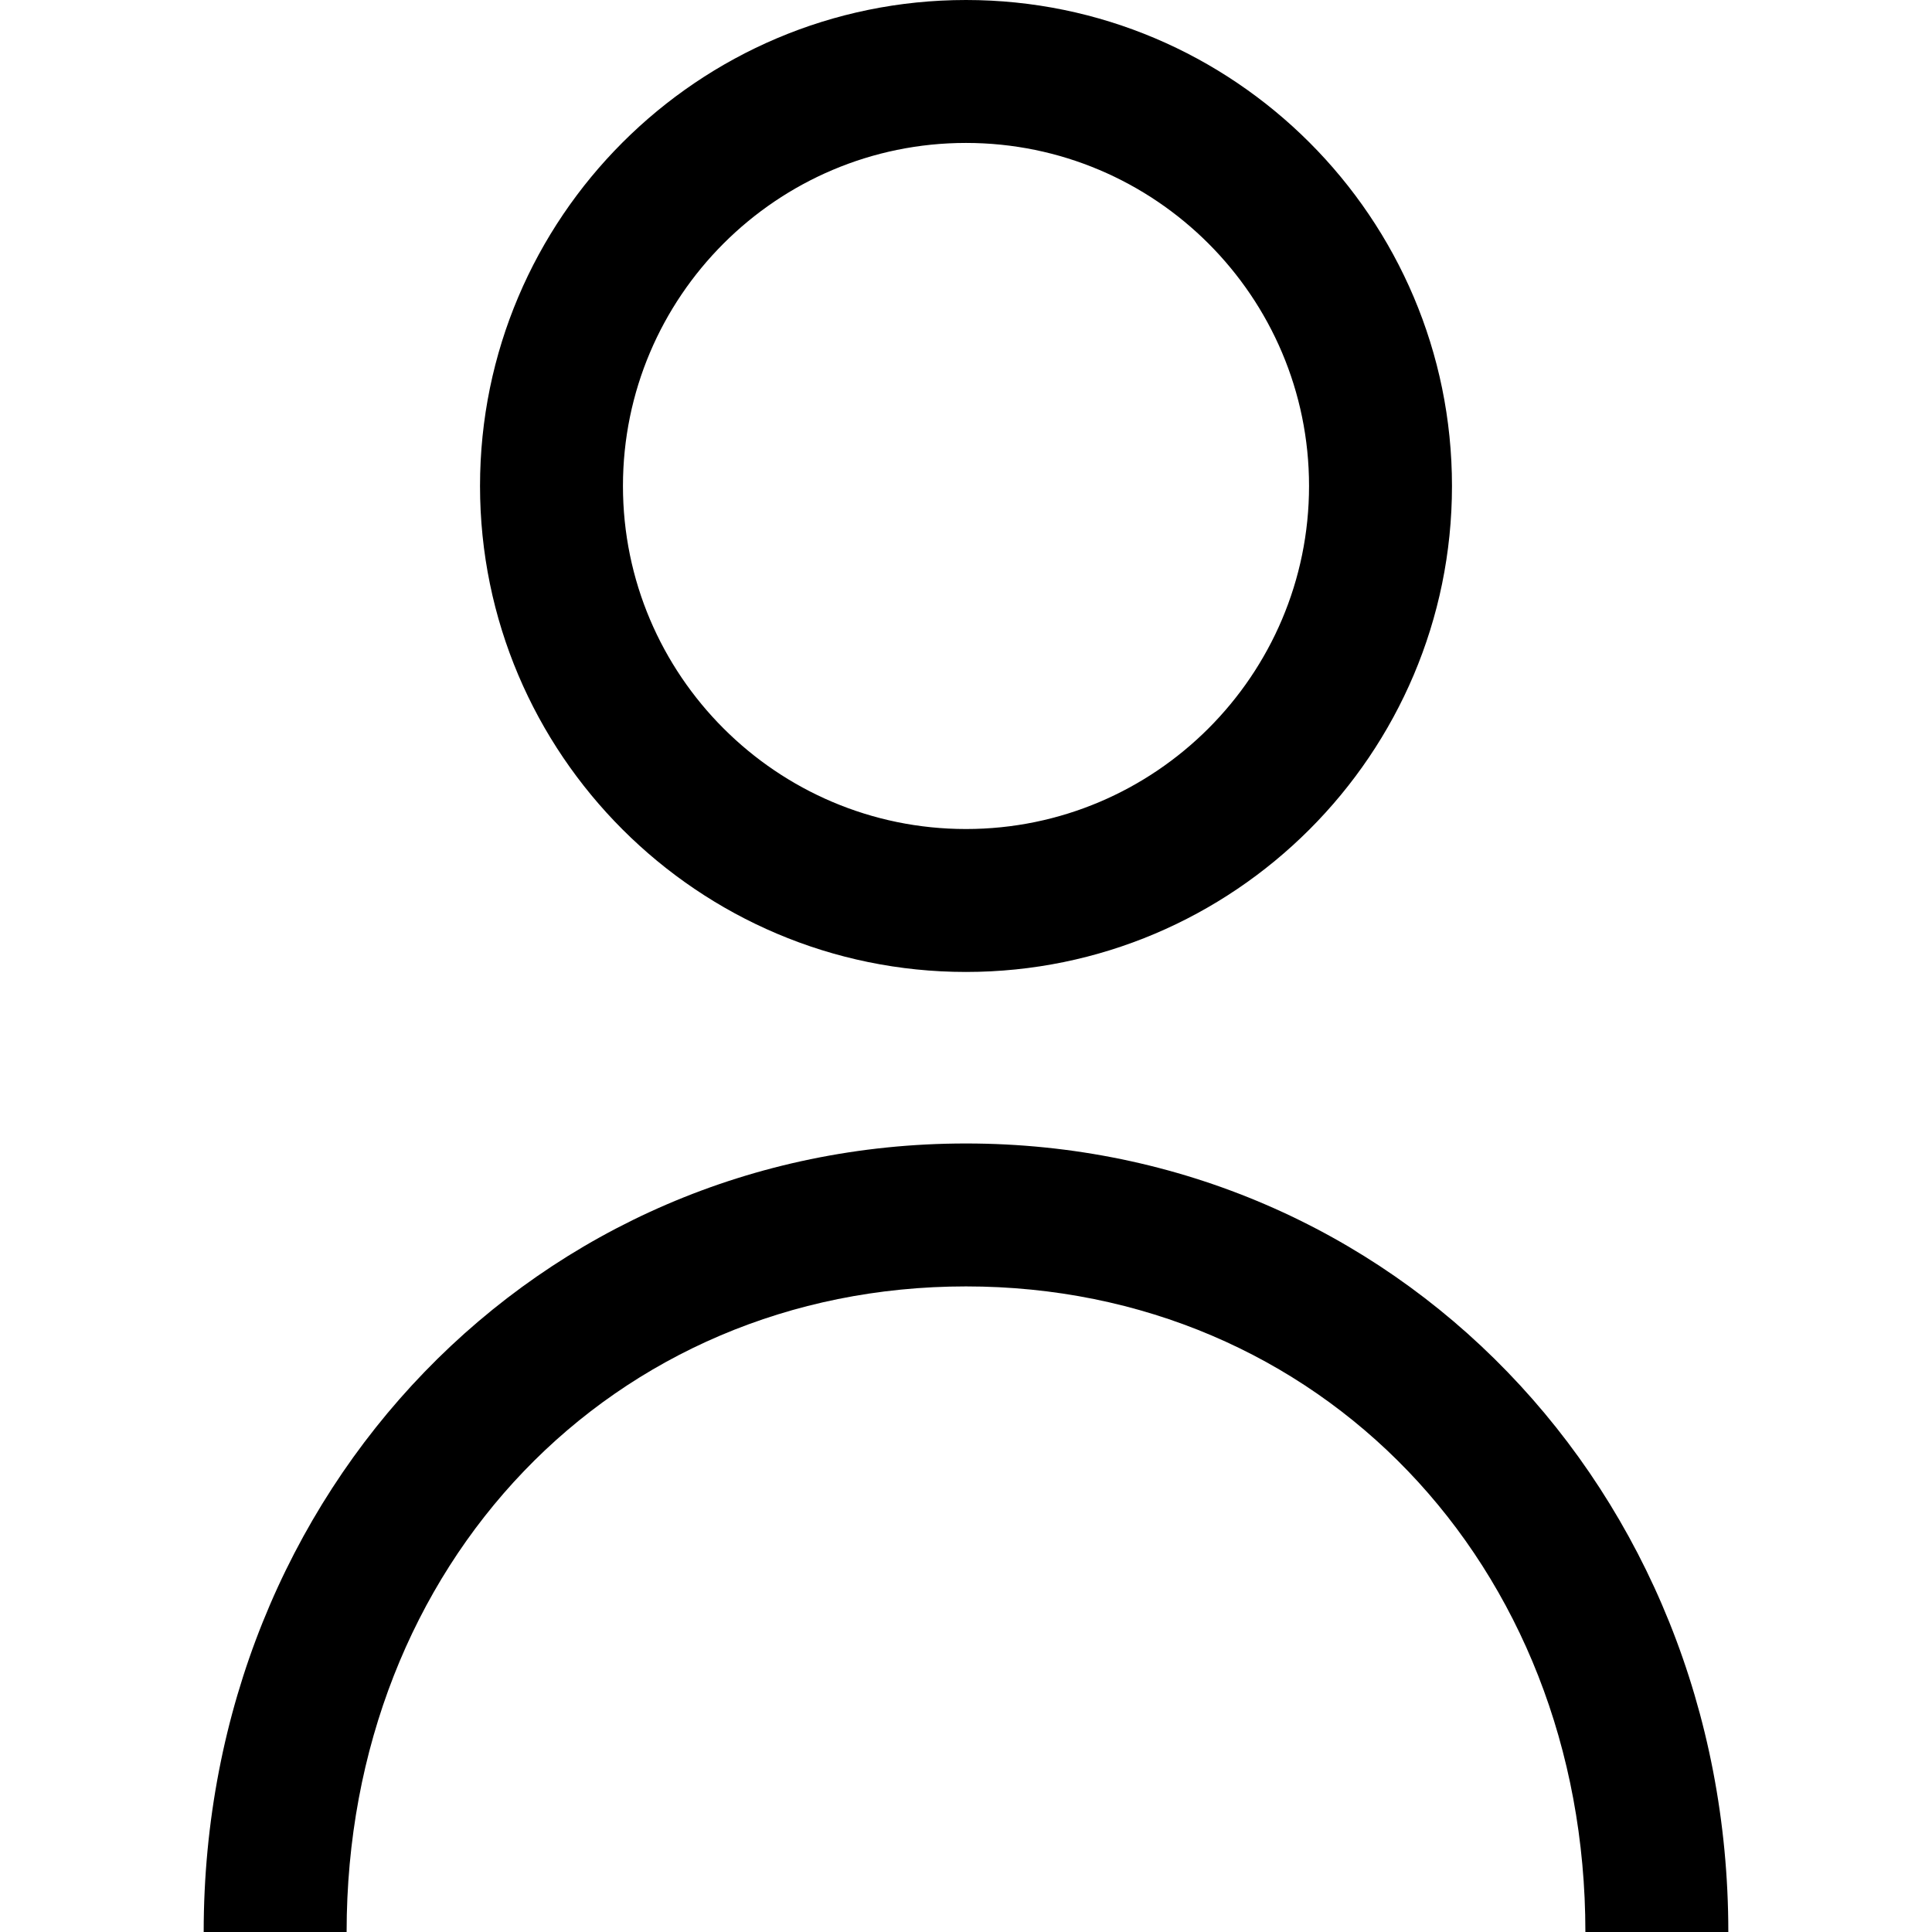
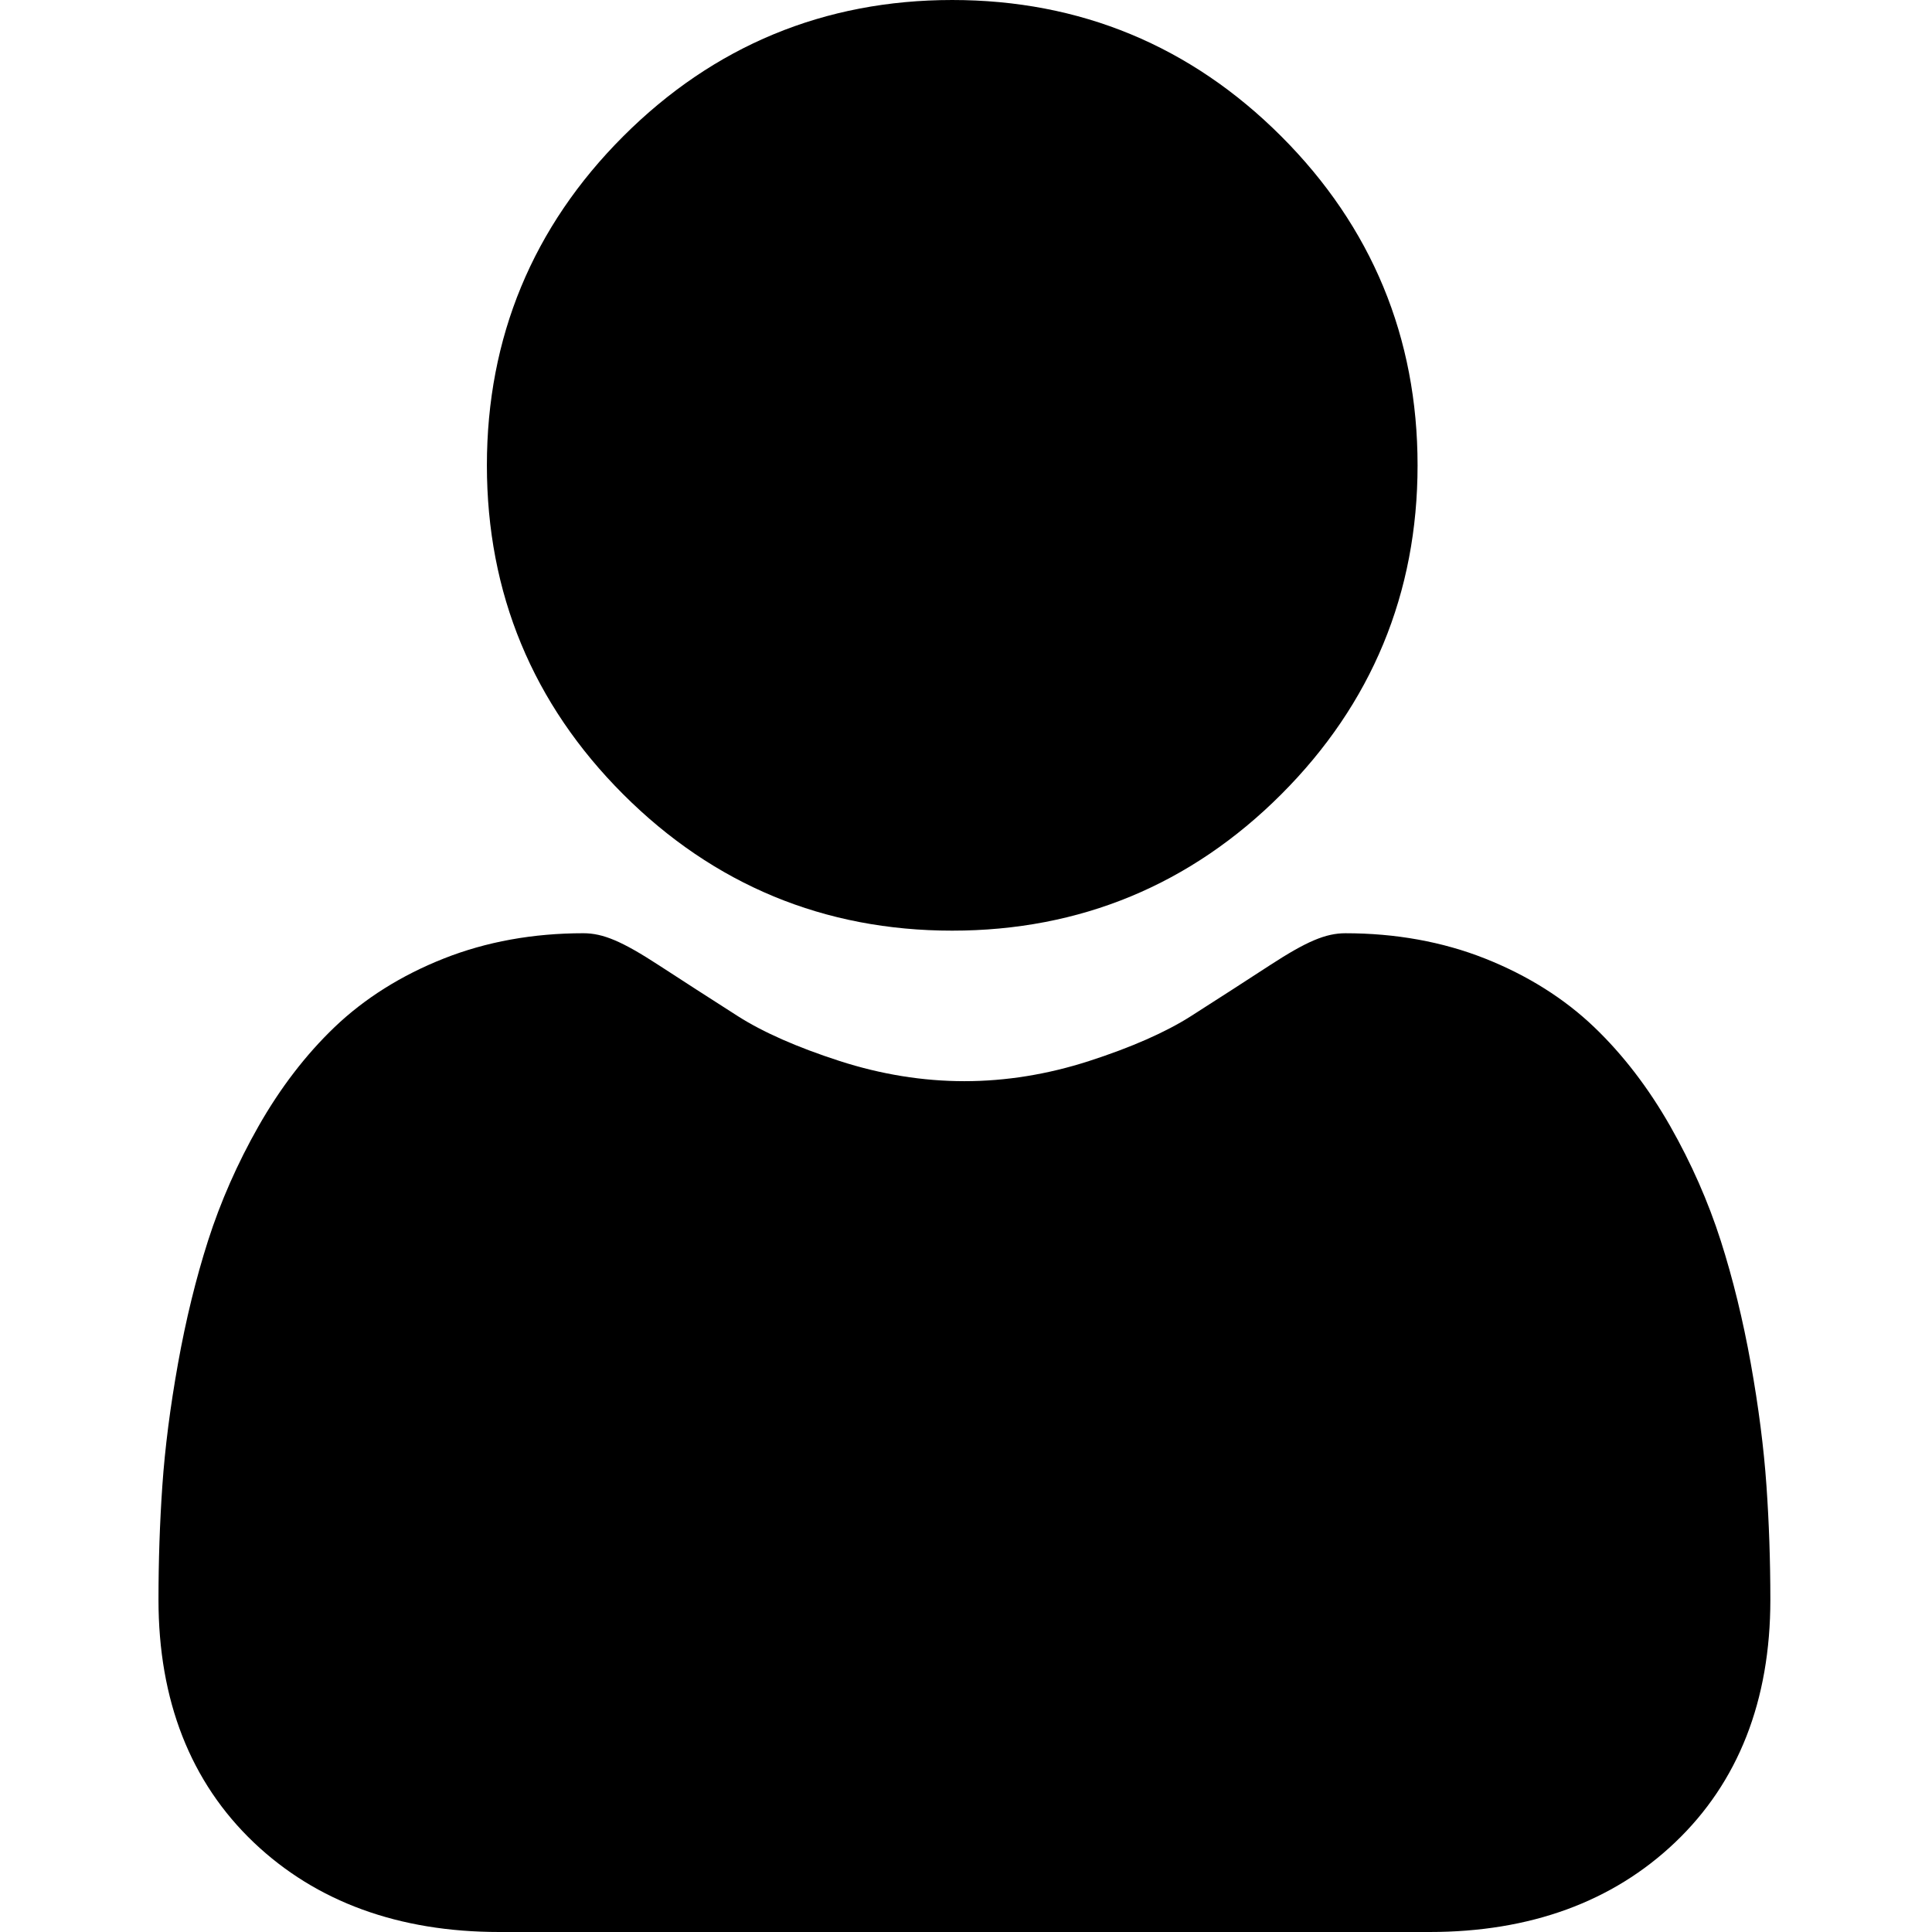
- <svg xmlns="http://www.w3.org/2000/svg" version="1.1" id="Capa_1" x="0px" y="0px" viewBox="0 0 512 512" style="enable-background:new 0 0 512 512;" xml:space="preserve">
-   <g>
-     <g>
-       <path d="M256,0c-71.017,0-128.789,57.772-128.789,128.789S184.983,257.578,256,257.578s128.789-57.772,128.789-128.789    S327.017,0,256,0z M256,219.699c-50.127,0-90.91-40.783-90.91-90.91c0-50.127,40.783-90.91,90.91-90.91s90.91,40.783,90.91,90.91    C346.91,178.916,306.127,219.699,256,219.699z" />
-     </g>
-   </g>
-   <g>
-     <g>
-       <path d="M256,303.033c-113.284,0-202.022,91.787-202.022,208.967h37.879c0-97.539,70.569-171.088,164.143-171.088    S420.143,414.467,420.143,512h37.879C458.022,394.821,369.284,303.033,256,303.033z" />
-     </g>
-   </g>
-   <g>
- </g>
-   <g>
- </g>
-   <g>
- </g>
-   <g>
- </g>
-   <g>
- </g>
-   <g>
- </g>
-   <g>
- </g>
-   <g>
- </g>
-   <g>
- </g>
-   <g>
- </g>
-   <g>
- </g>
-   <g>
- </g>
-   <g>
- </g>
-   <g>
- </g>
-   <g>
- </g>
+ <svg xmlns="http://www.w3.org/2000/svg" viewBox="-42 0 512 512.002">
+   <path d="m210.352 246.633c33.883 0 63.223-12.152 87.195-36.129 23.973-23.973 36.125-53.305 36.125-87.191 0-33.875-12.152-63.211-36.129-87.191-23.977-23.969-53.312-36.121-87.191-36.121-33.887 0-63.219 12.152-87.191 36.125s-36.129 53.309-36.129 87.188c0 33.887 12.156 63.223 36.133 87.195 23.977 23.969 53.312 36.125 87.188 36.125zm0 0" />
+   <path d="m426.129 393.703c-.691-9.977-2.09-20.859-4.148-32.352-2.078-11.578-4.754-22.523-7.957-32.527-3.309-10.34-7.809-20.551-13.371-30.336-5.773-10.156-12.555-19-20.164-26.277-7.957-7.613-17.699-13.734-28.965-18.199-11.227-4.441-23.668-6.691-36.977-6.691-5.227 0-10.281 2.145-20.043 8.5-6.008 3.918-13.035 8.449-20.879 13.461-6.707 4.273-15.793 8.277-27.016 11.902-10.949 3.543-22.066 5.34-33.039 5.34-10.973 0-22.086-1.797-33.047-5.34-11.211-3.621-20.297-7.625-26.996-11.898-7.77-4.965-14.801-9.496-20.898-13.469-9.75-6.355-14.809-8.5-20.035-8.5-13.312 0-25.75 2.254-36.973 6.699-11.258 4.457-21.004 10.578-28.969 18.199-7.605 7.281-14.391 16.121-20.156 26.273-5.559 9.785-10.059 19.992-13.371 30.34-3.199 10.004-5.875 20.945-7.953 32.523-2.059 11.477-3.457 22.363-4.148 32.363-.68 9.797-1.023 19.965-1.023 30.234 0 26.727 8.496 48.363 25.25 64.32 16.547 15.746 38.441 23.734 65.066 23.734h246.531c26.625 0 48.512-7.984 65.062-23.734 16.758-15.945 25.254-37.586 25.254-64.324-.004-10.316-.352-20.492-1.035-30.242zm0 0" />
</svg>
